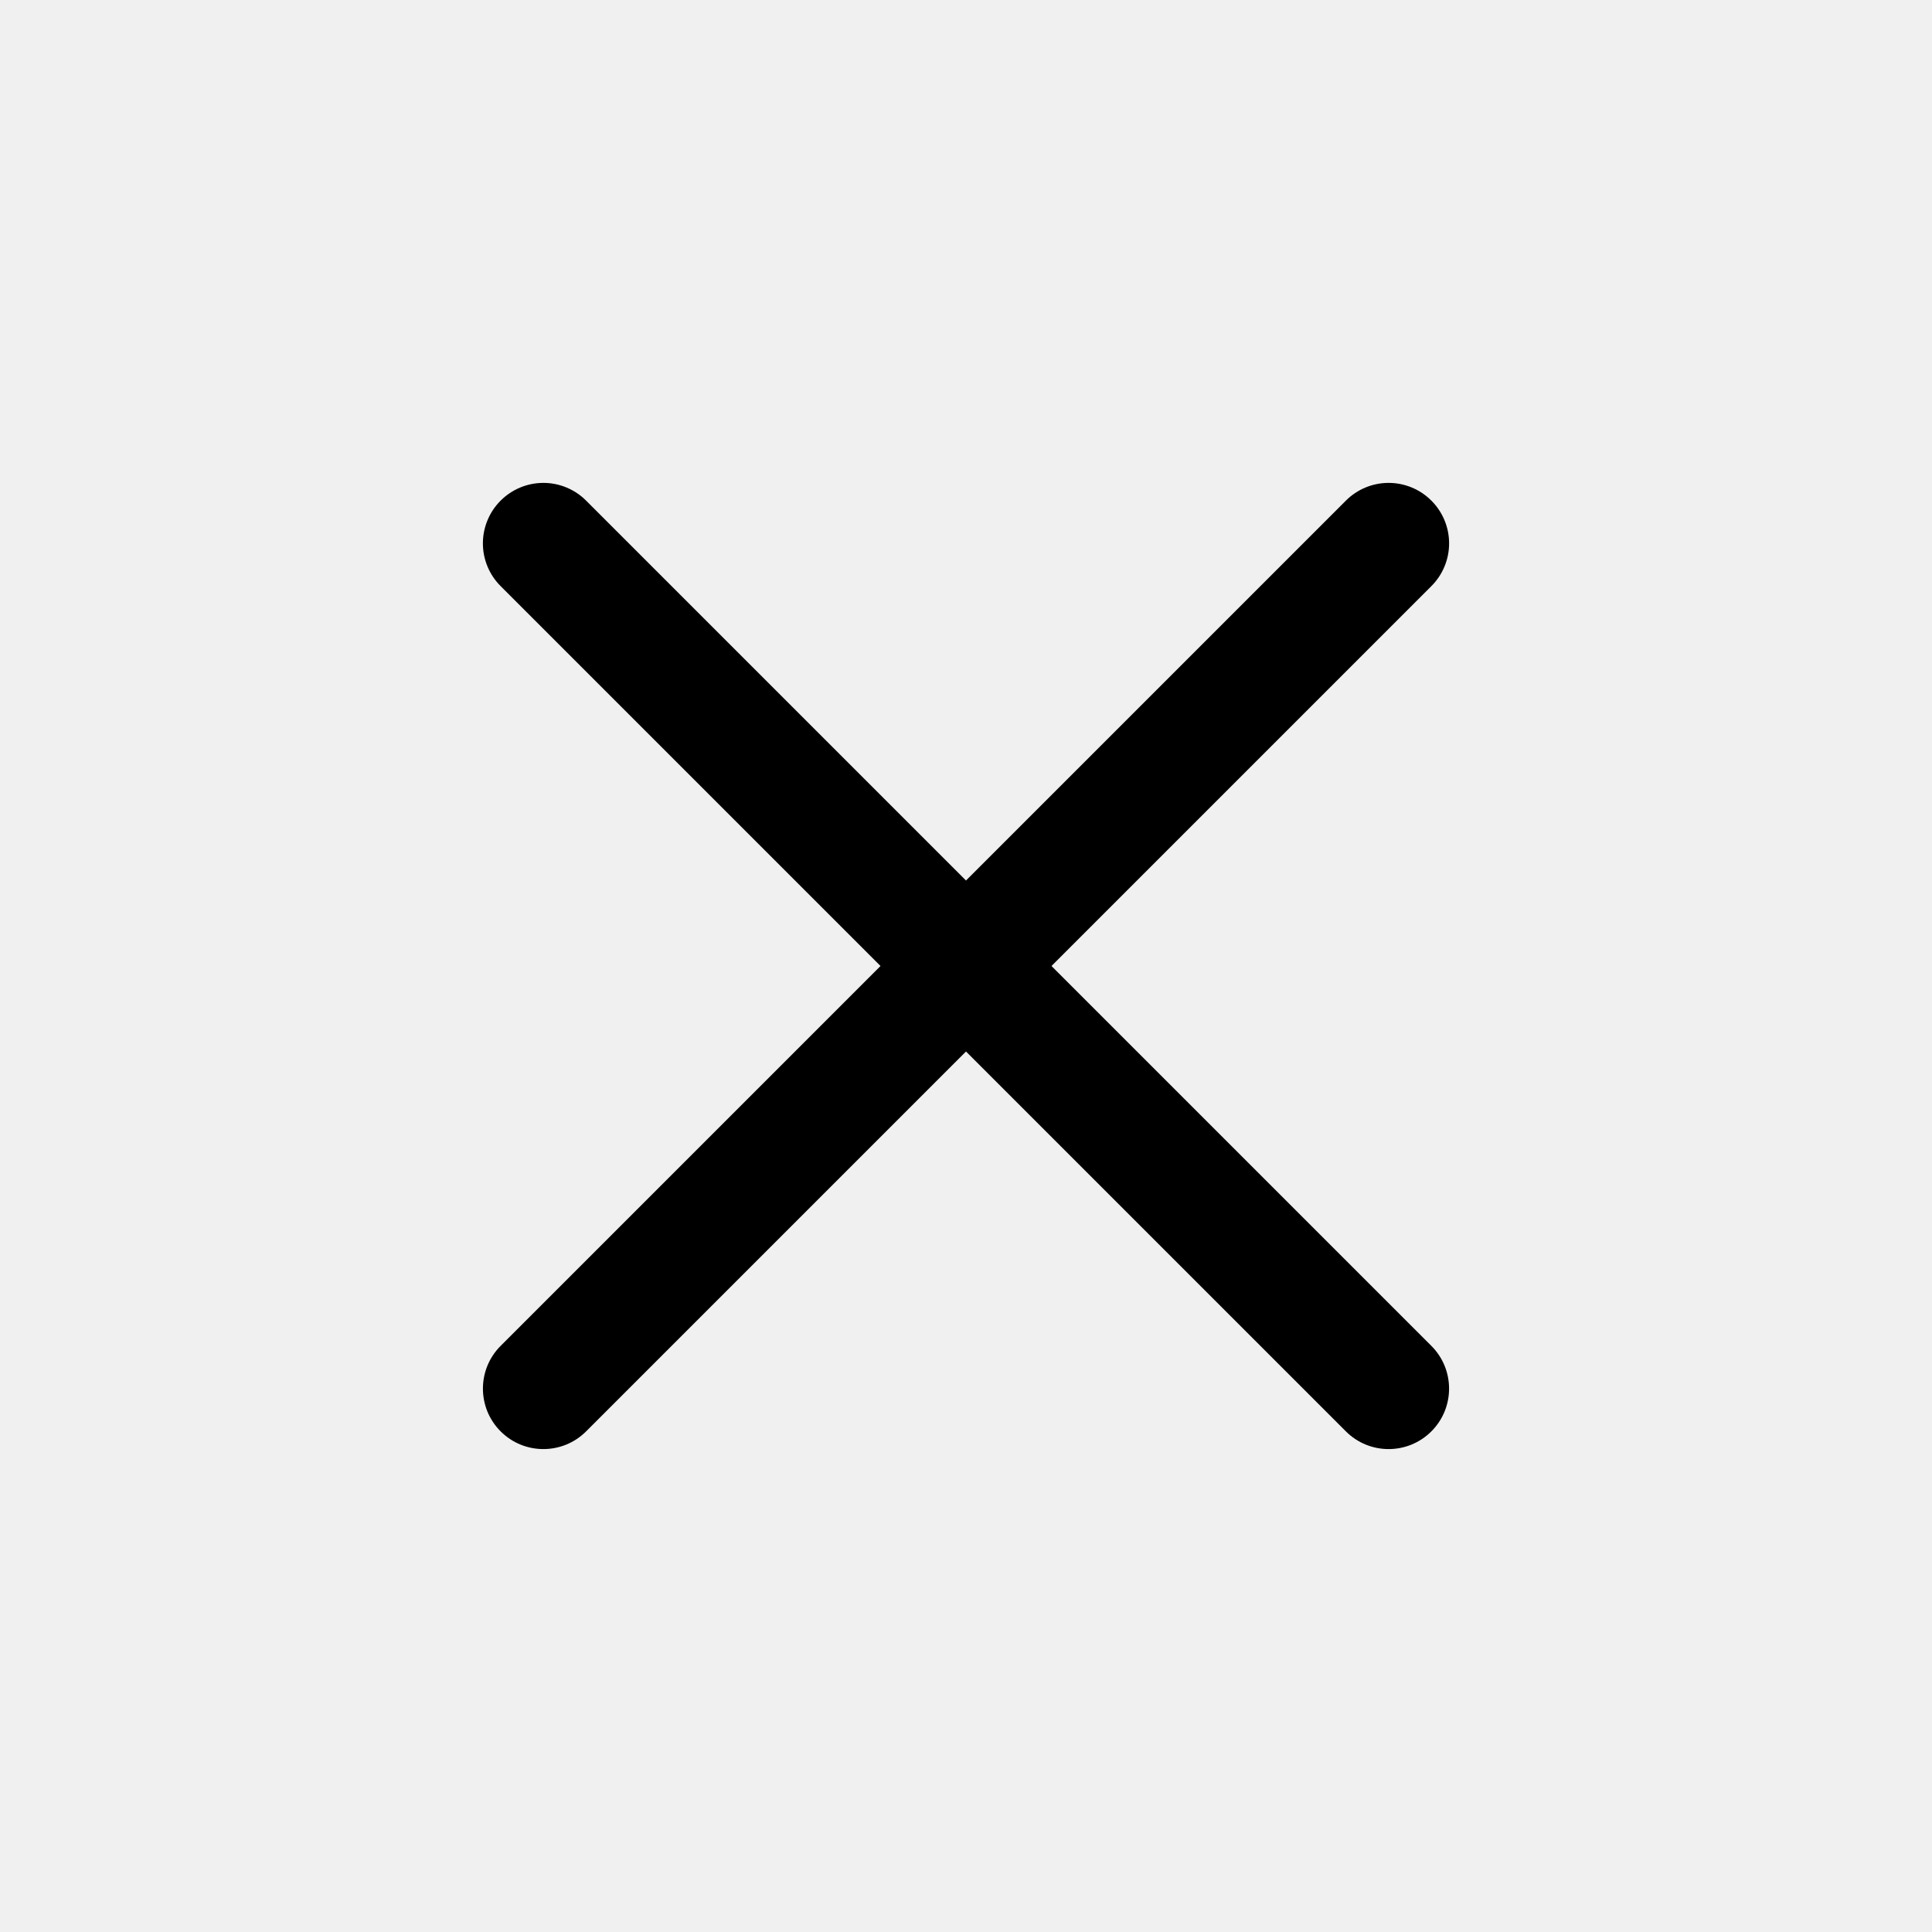
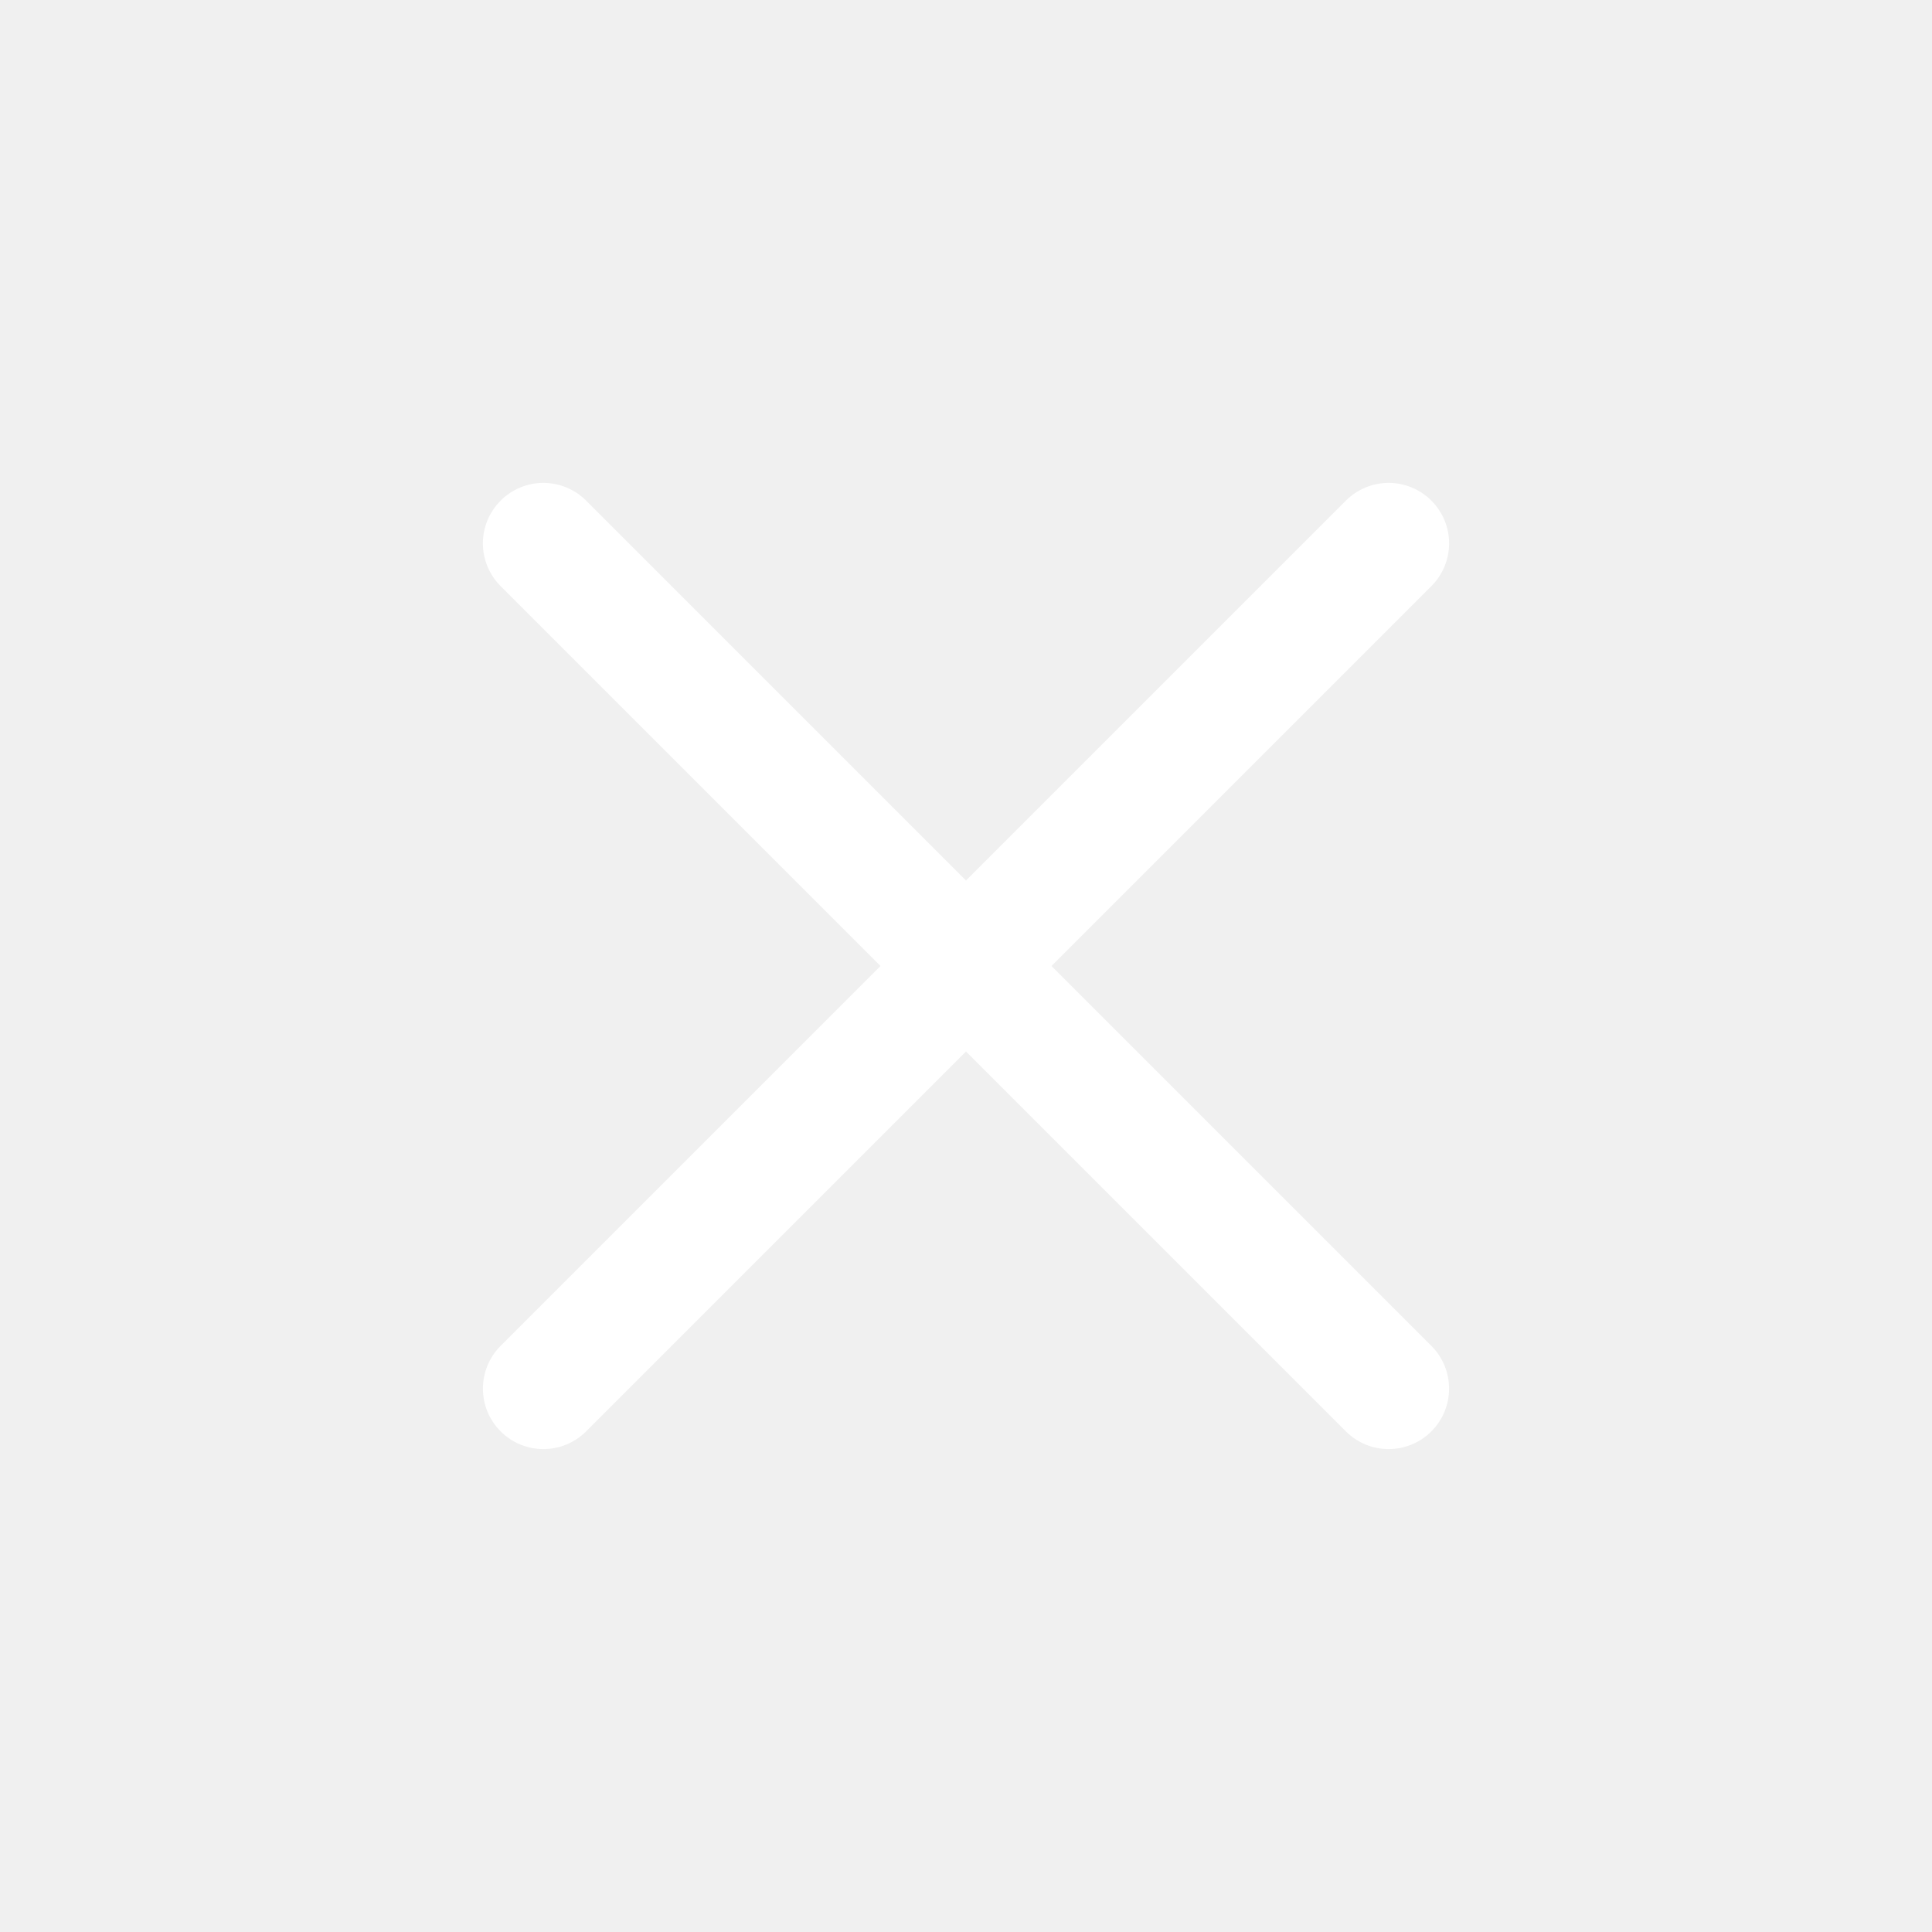
- <svg xmlns="http://www.w3.org/2000/svg" width="1em" height="1em" viewBox="0 0 16 16" fill="currentColor">
+ <svg xmlns="http://www.w3.org/2000/svg" width="1em" height="1em" viewBox="0 0 16 16" fill="white">
  <path fill-rule="evenodd" d="M11.854 4.146a.5.5 0 0 1 0 .708l-7 7a.5.5 0 0 1-.708-.708l7-7a.5.5 0 0 1 .708 0z" />
  <path fill-rule="evenodd" d="M4.146 4.146a.5.5 0 0 0 0 .708l7 7a.5.5 0 0 0 .708-.708l-7-7a.5.5 0 0 0-.708 0z" />
</svg>
